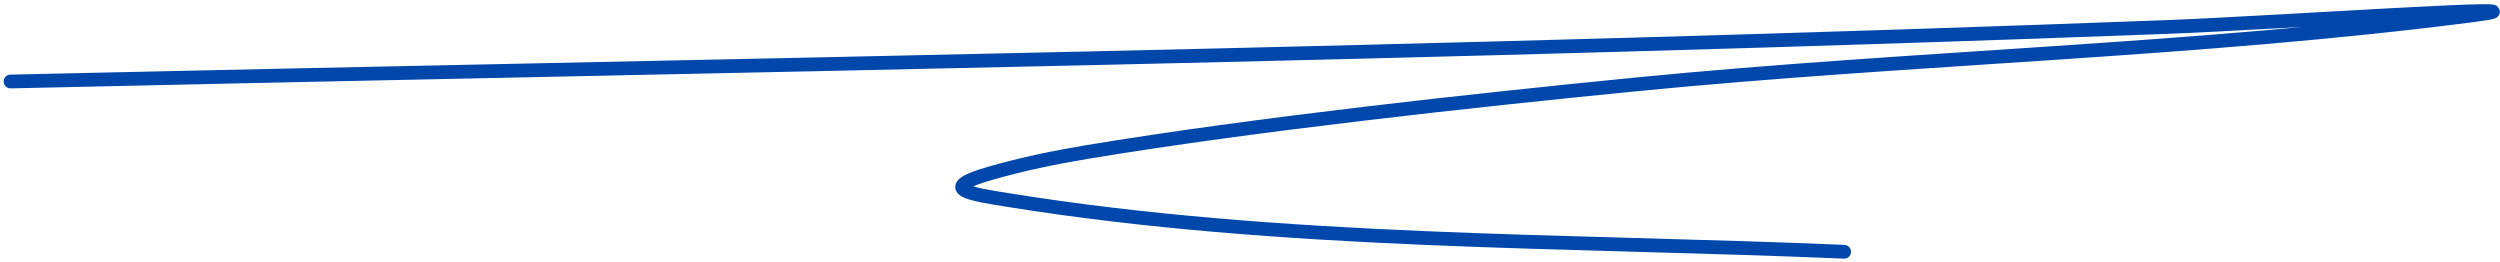
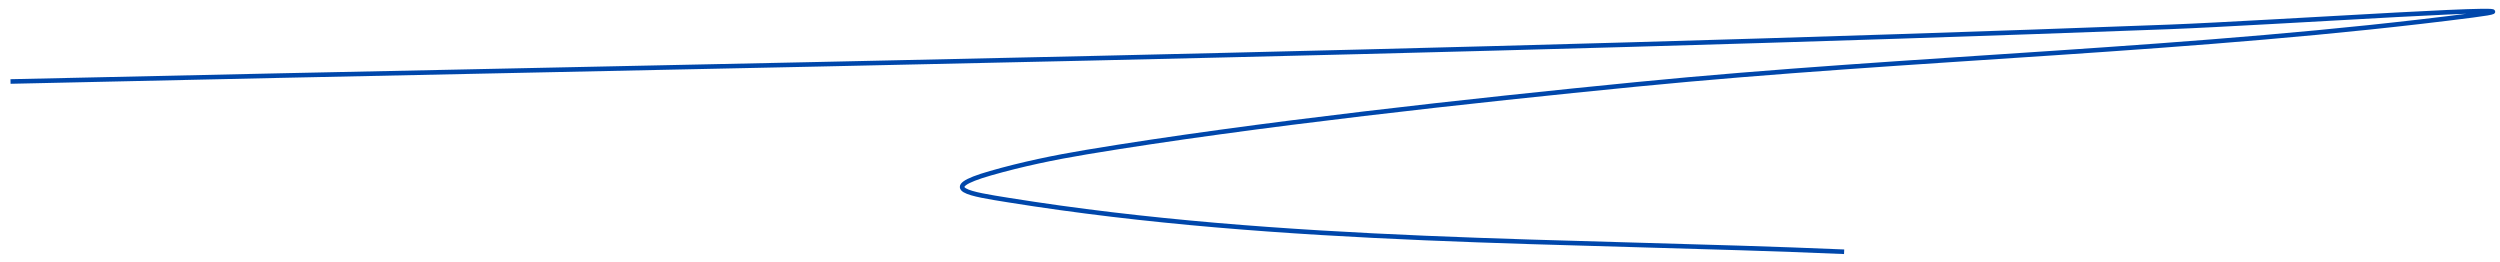
<svg xmlns="http://www.w3.org/2000/svg" width="545" height="57" viewBox="0 0 545 57" fill="none">
-   <path d="M2.293 17.766C159.122 14.216 316.002 11.795 472.764 5.869C494.866 5.033 561.004 0.501 539.068 3.331C478.808 11.107 417.121 12.445 356.654 18.4C321.676 21.845 273.32 27.088 236.894 33.152C229.845 34.325 222.826 35.783 215.956 37.752C203.947 41.193 211.627 42.3 219.842 43.621C279.678 53.237 341.599 52.304 402.019 54.883" stroke="#0047ab" stroke-width="3" stroke-linecap="round" />
+   <path d="M2.293 17.766C159.122 14.216 316.002 11.795 472.764 5.869C494.866 5.033 561.004 0.501 539.068 3.331C478.808 11.107 417.121 12.445 356.654 18.4C321.676 21.845 273.32 27.088 236.894 33.152C229.845 34.325 222.826 35.783 215.956 37.752C203.947 41.193 211.627 42.3 219.842 43.621C279.678 53.237 341.599 52.304 402.019 54.883" stroke="#0047ab" strokeWidth="3" strokeLinecap="round" />
</svg>
